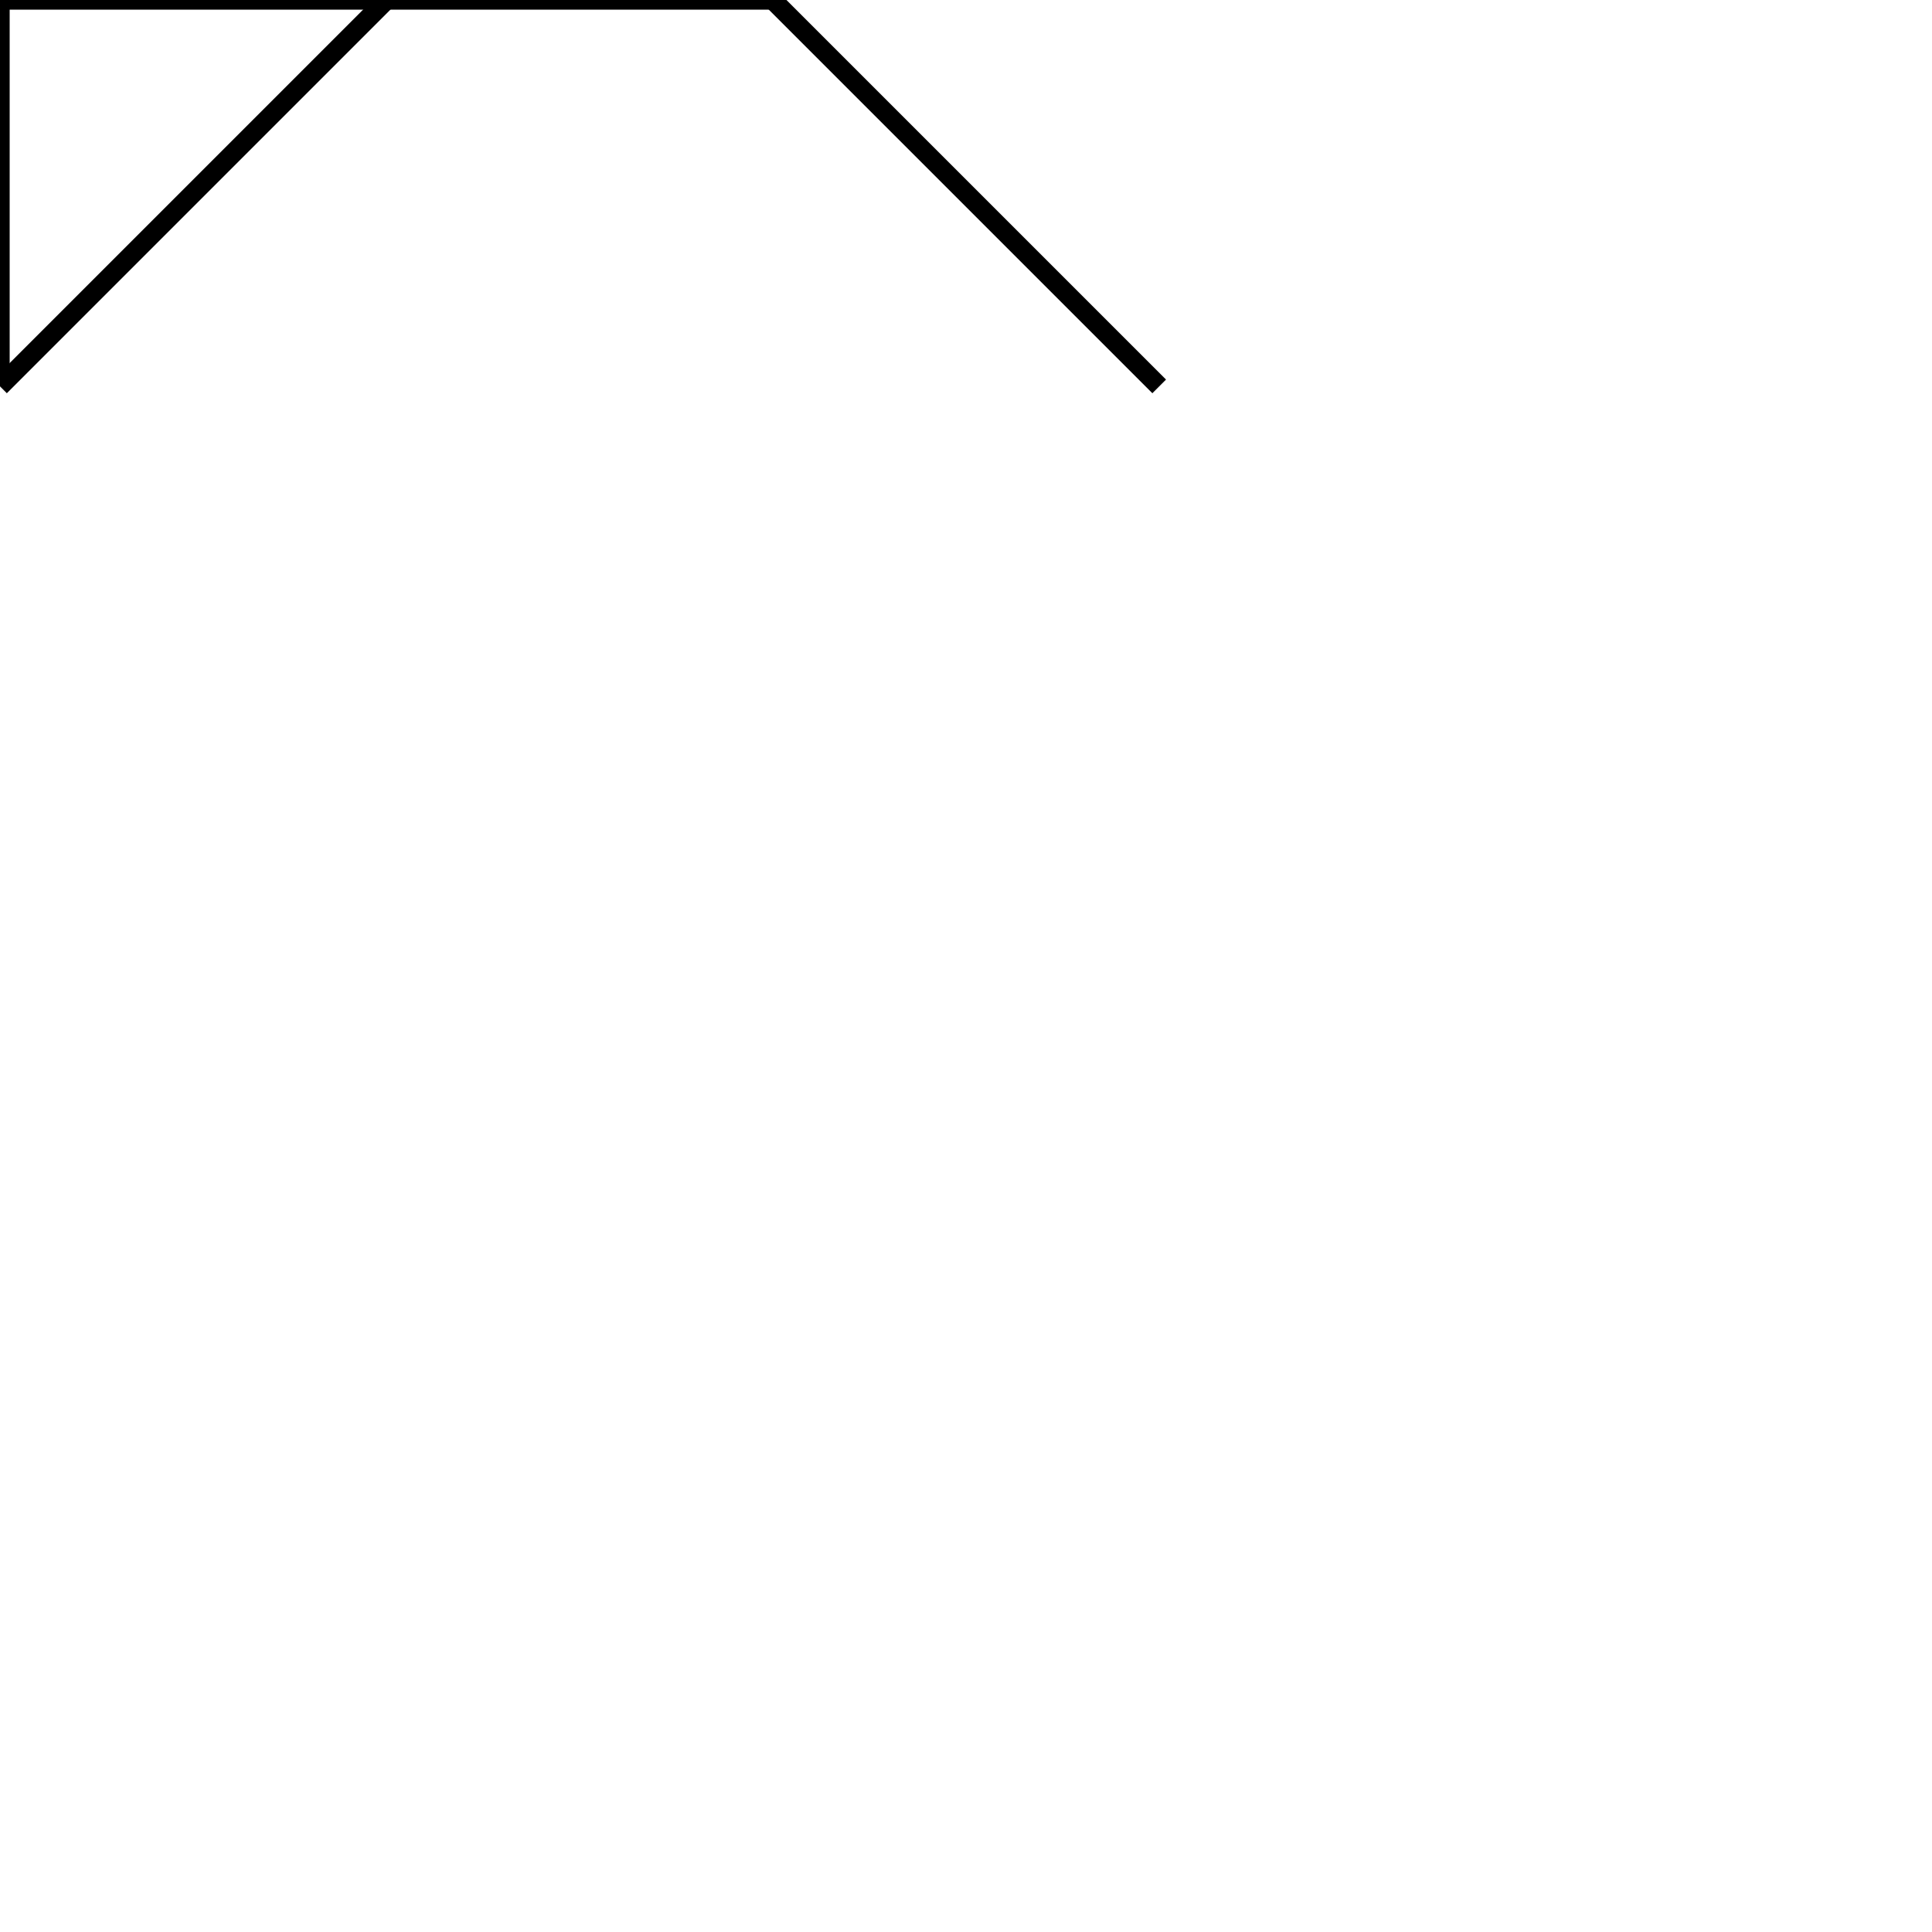
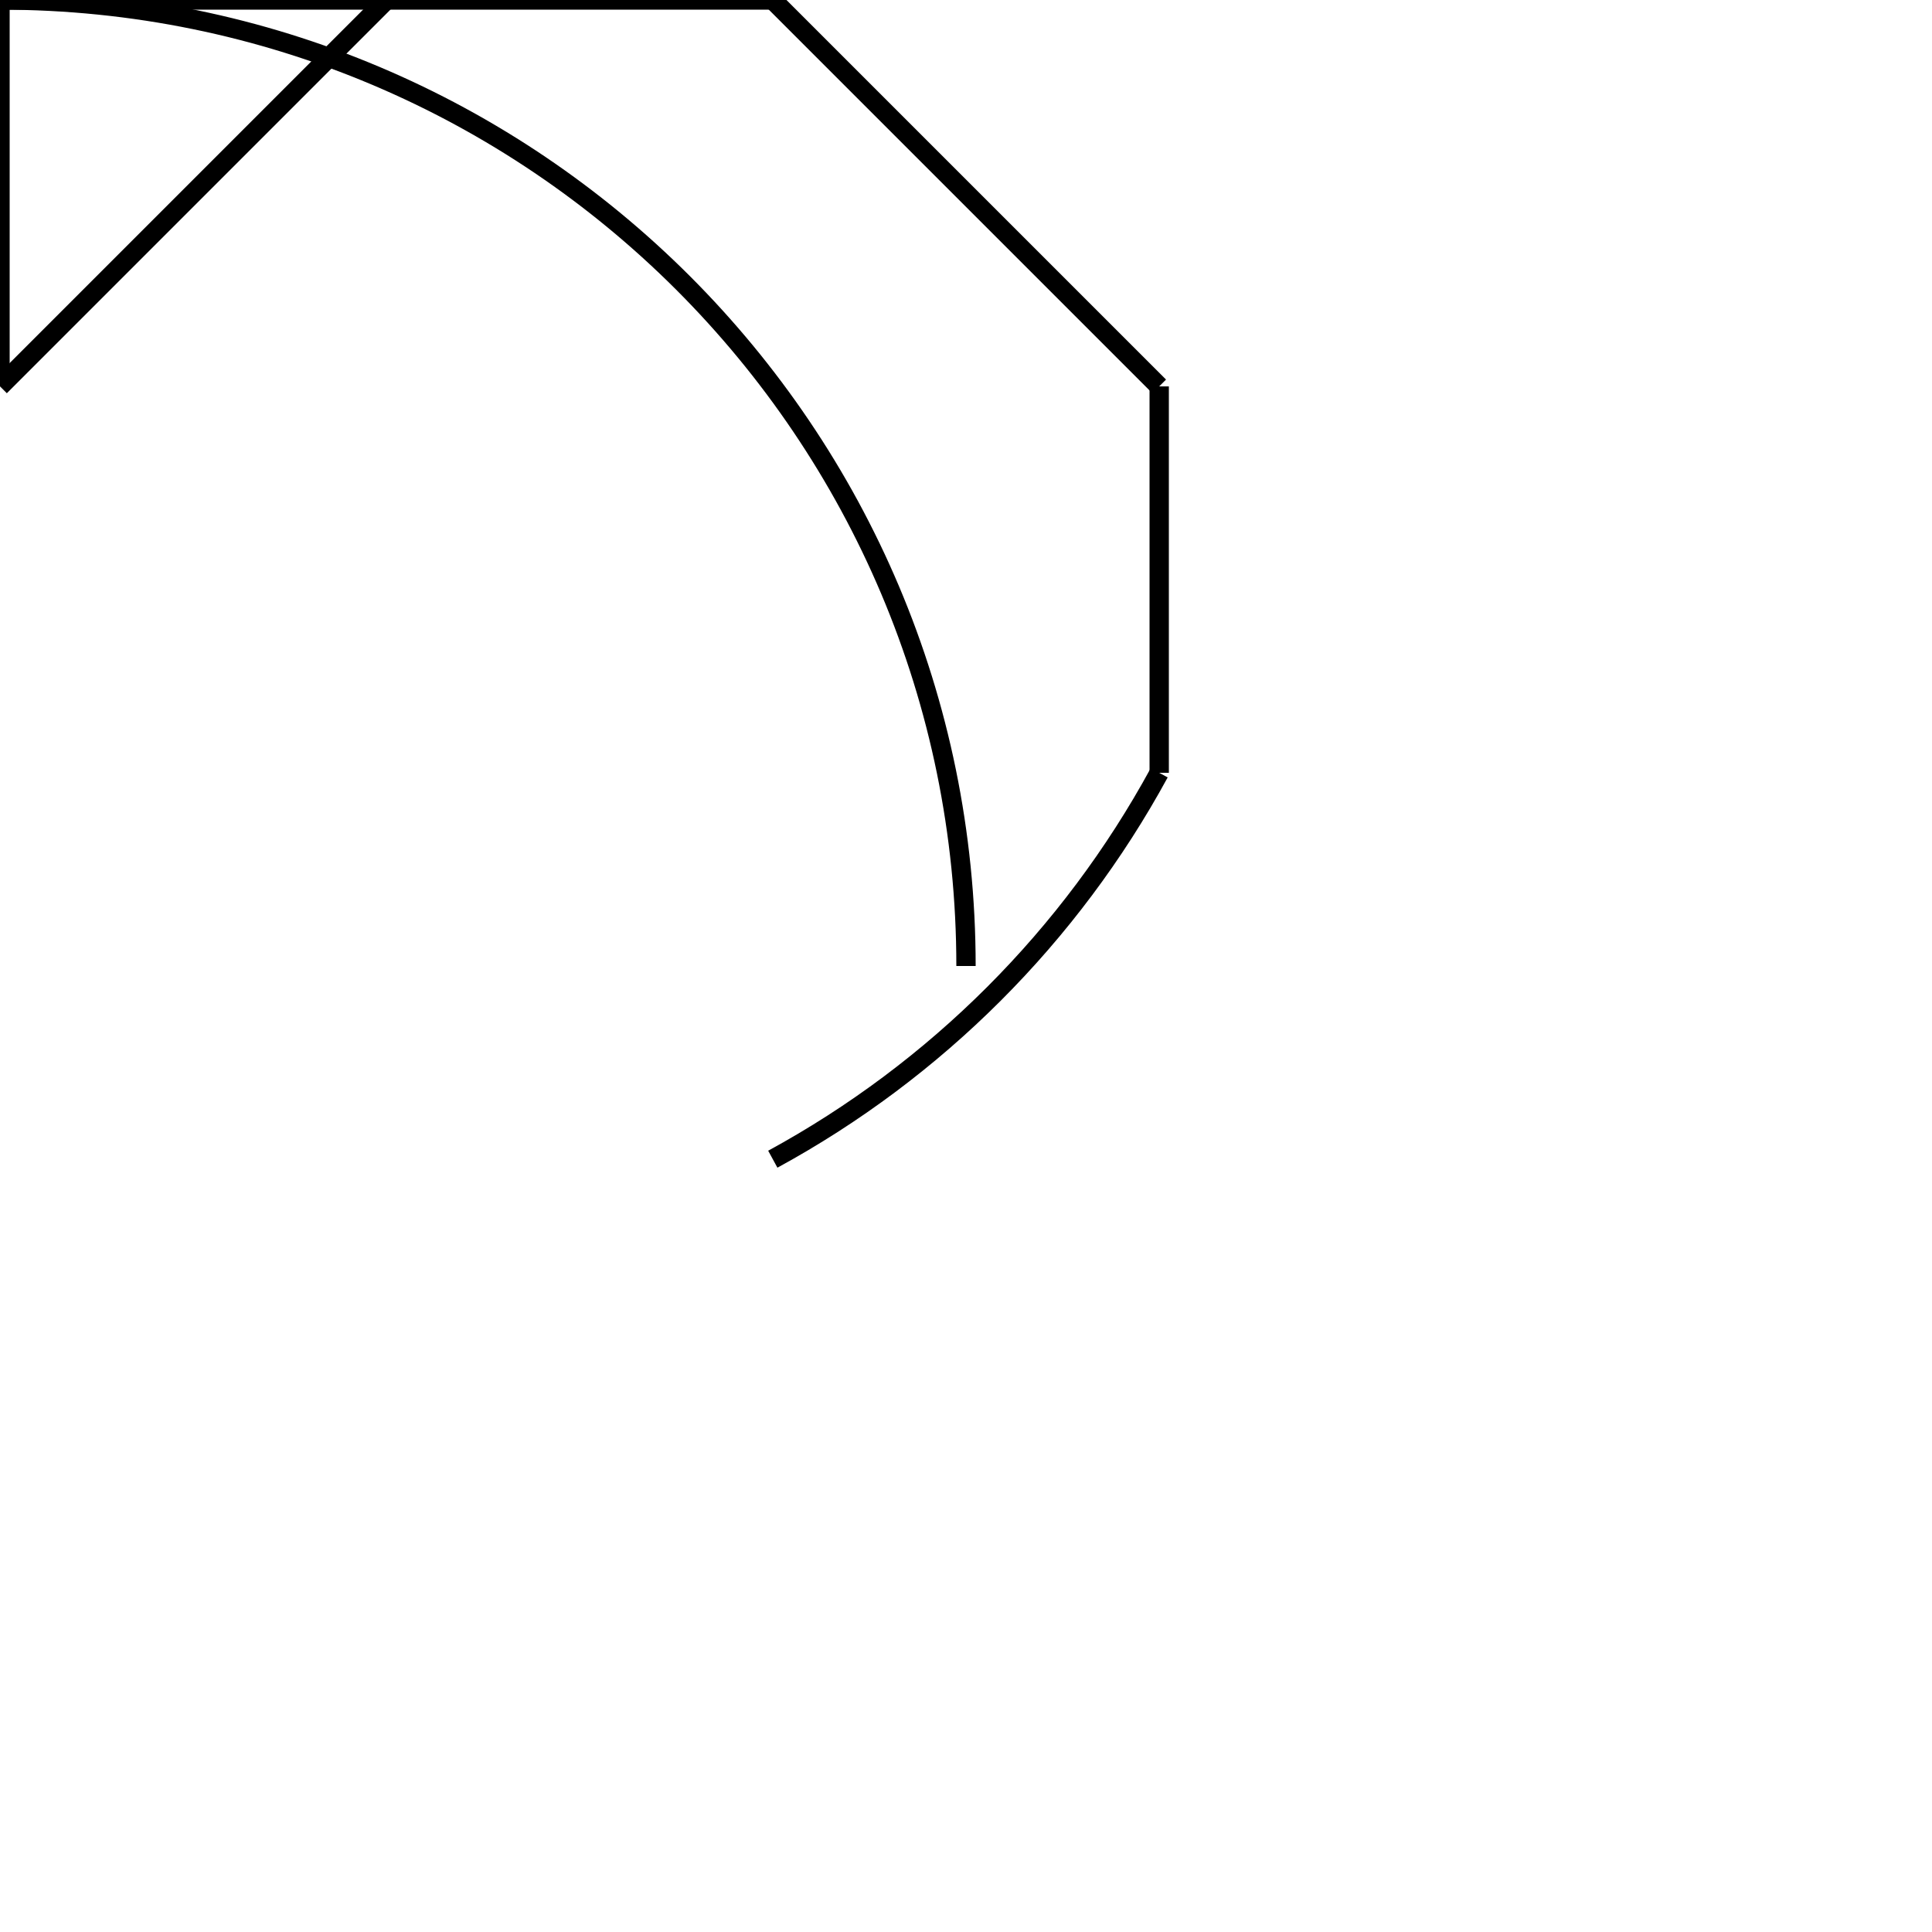
<svg xmlns="http://www.w3.org/2000/svg" width="100" height="100">
  <line x1="0" y1="20" x2="20" y2="0" stroke="#000" />
  <polyline stroke="#000" fill-opacity="0" points="         0 20         0 0         20 0" />
  <line x1="20" x2="40" y1="0" y2="0" stroke="#000" />
  <polyline points="40 0 60 20" stroke="#000" />
-   <path d="M 0 0 A 50 50 0 0 1 150 250 " stroke="#000" fill-opacity="0" />
+   <polyline points="60 20 60 40" stroke="#000" />
+   <path d="M 0 0 A 50 50 0 0 1 50 50 " stroke="#000" fill-opacity="0" />
+   <path d="M 60 40 A 50 50 0 0 1 40 60 " stroke="#000" fill-opacity="0" />
</svg>
